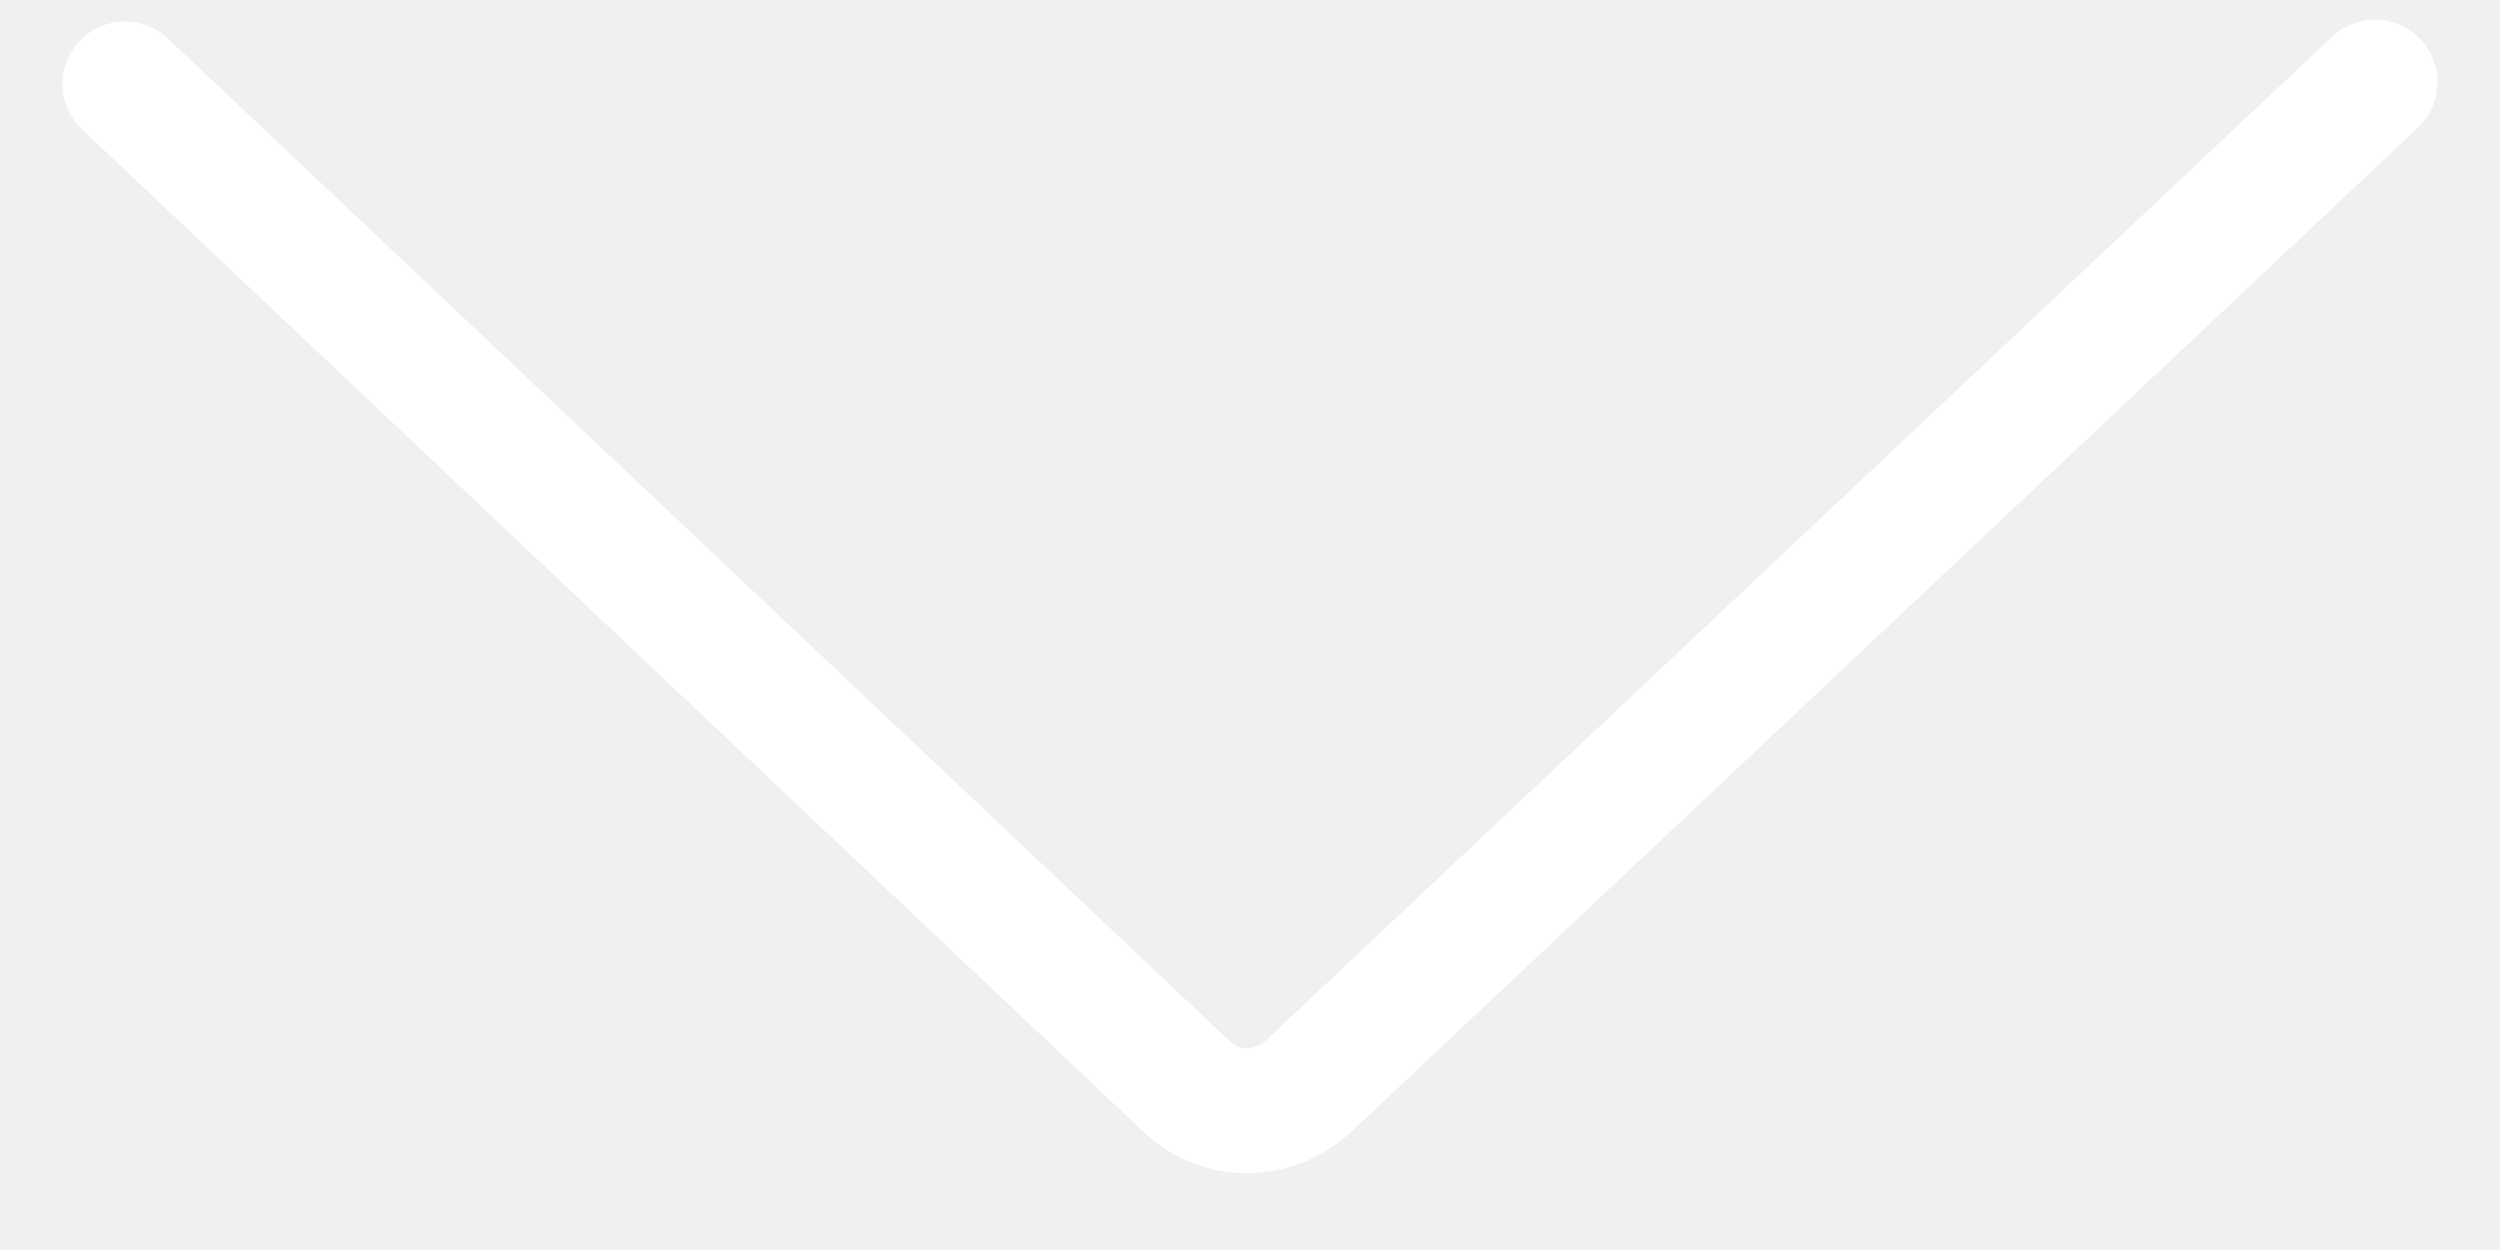
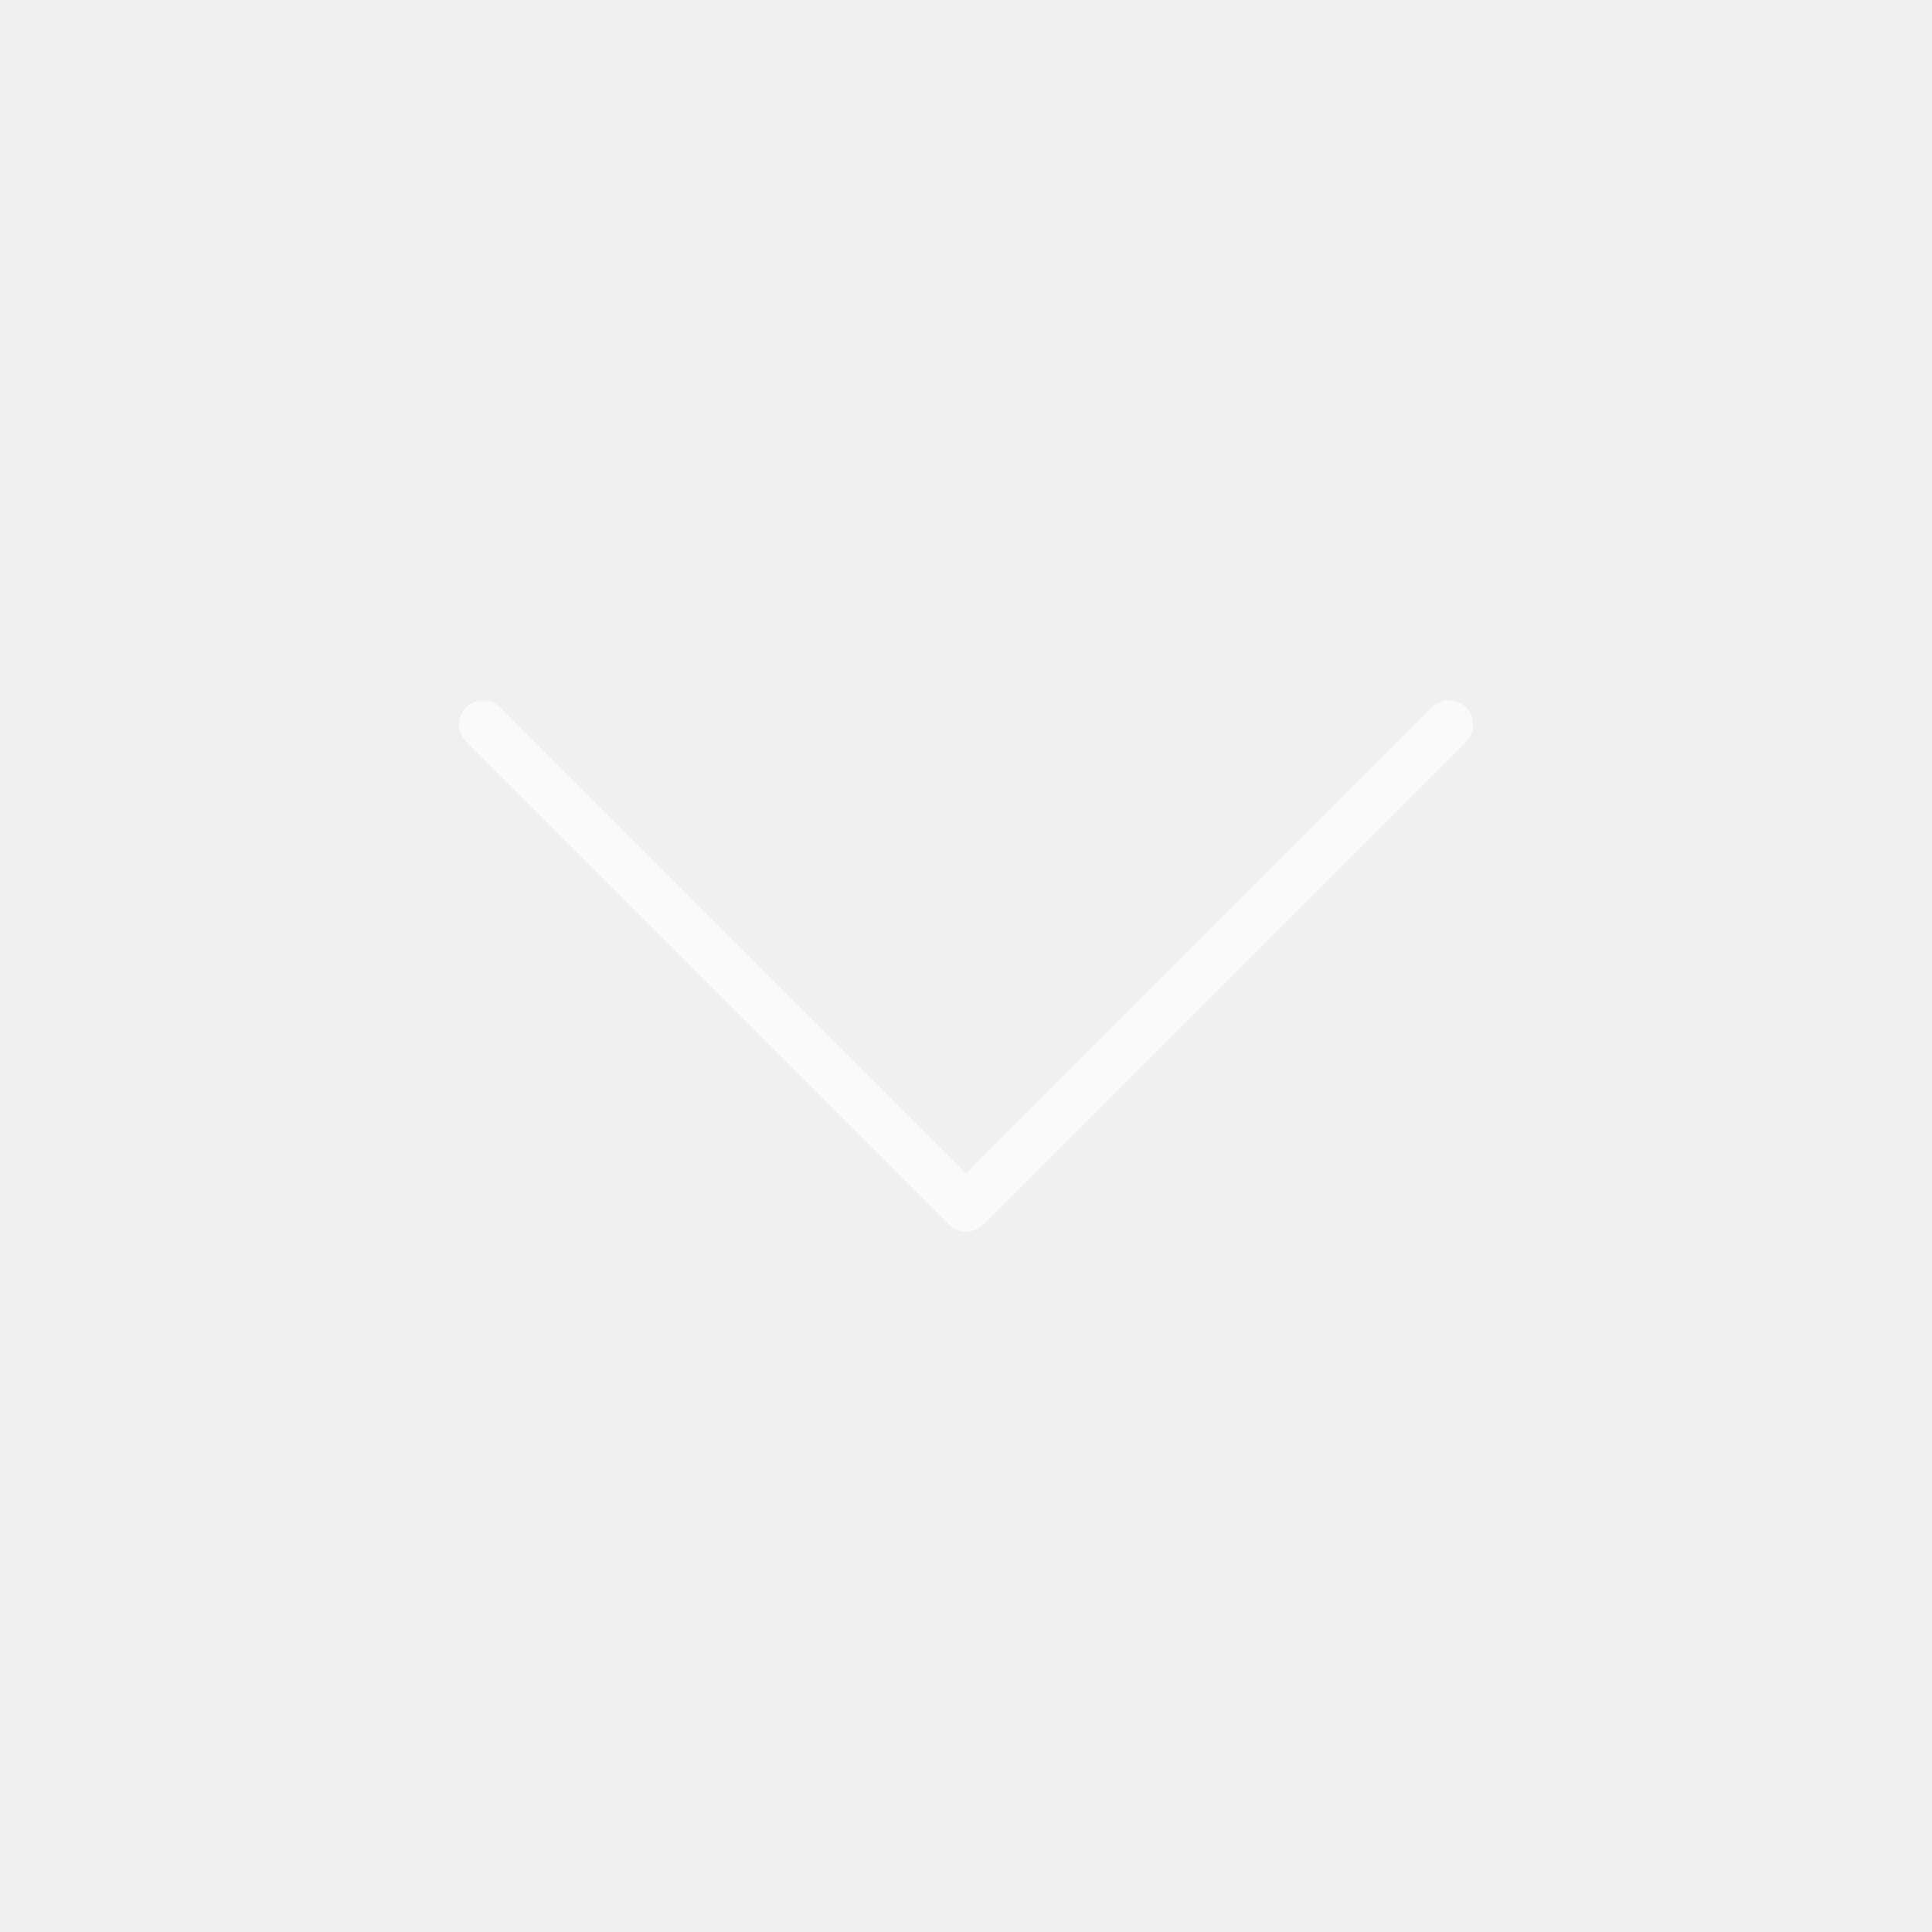
- <svg xmlns="http://www.w3.org/2000/svg" width="20" height="10" viewBox="0 0 20 10" fill="none">
-   <g id="Forward Arrow">
-     <path id="Vector" d="M1 0.672L9.498 8.697C9.763 8.948 10.181 8.948 10.46 8.697L19 0.658" stroke="white" stroke-miterlimit="10" stroke-linecap="round" stroke-linejoin="round" />
+ <svg xmlns="http://www.w3.org/2000/svg" width="20" height="20" viewBox="0 0 20 20" fill="none">
+   <g id="chevron-down">
+     <path id="Icon" d="M5 7.5L10 12.5L15 7.5" stroke="#FAFAFA" stroke-width="0.5" stroke-linecap="round" stroke-linejoin="round" />
  </g>
</svg>
